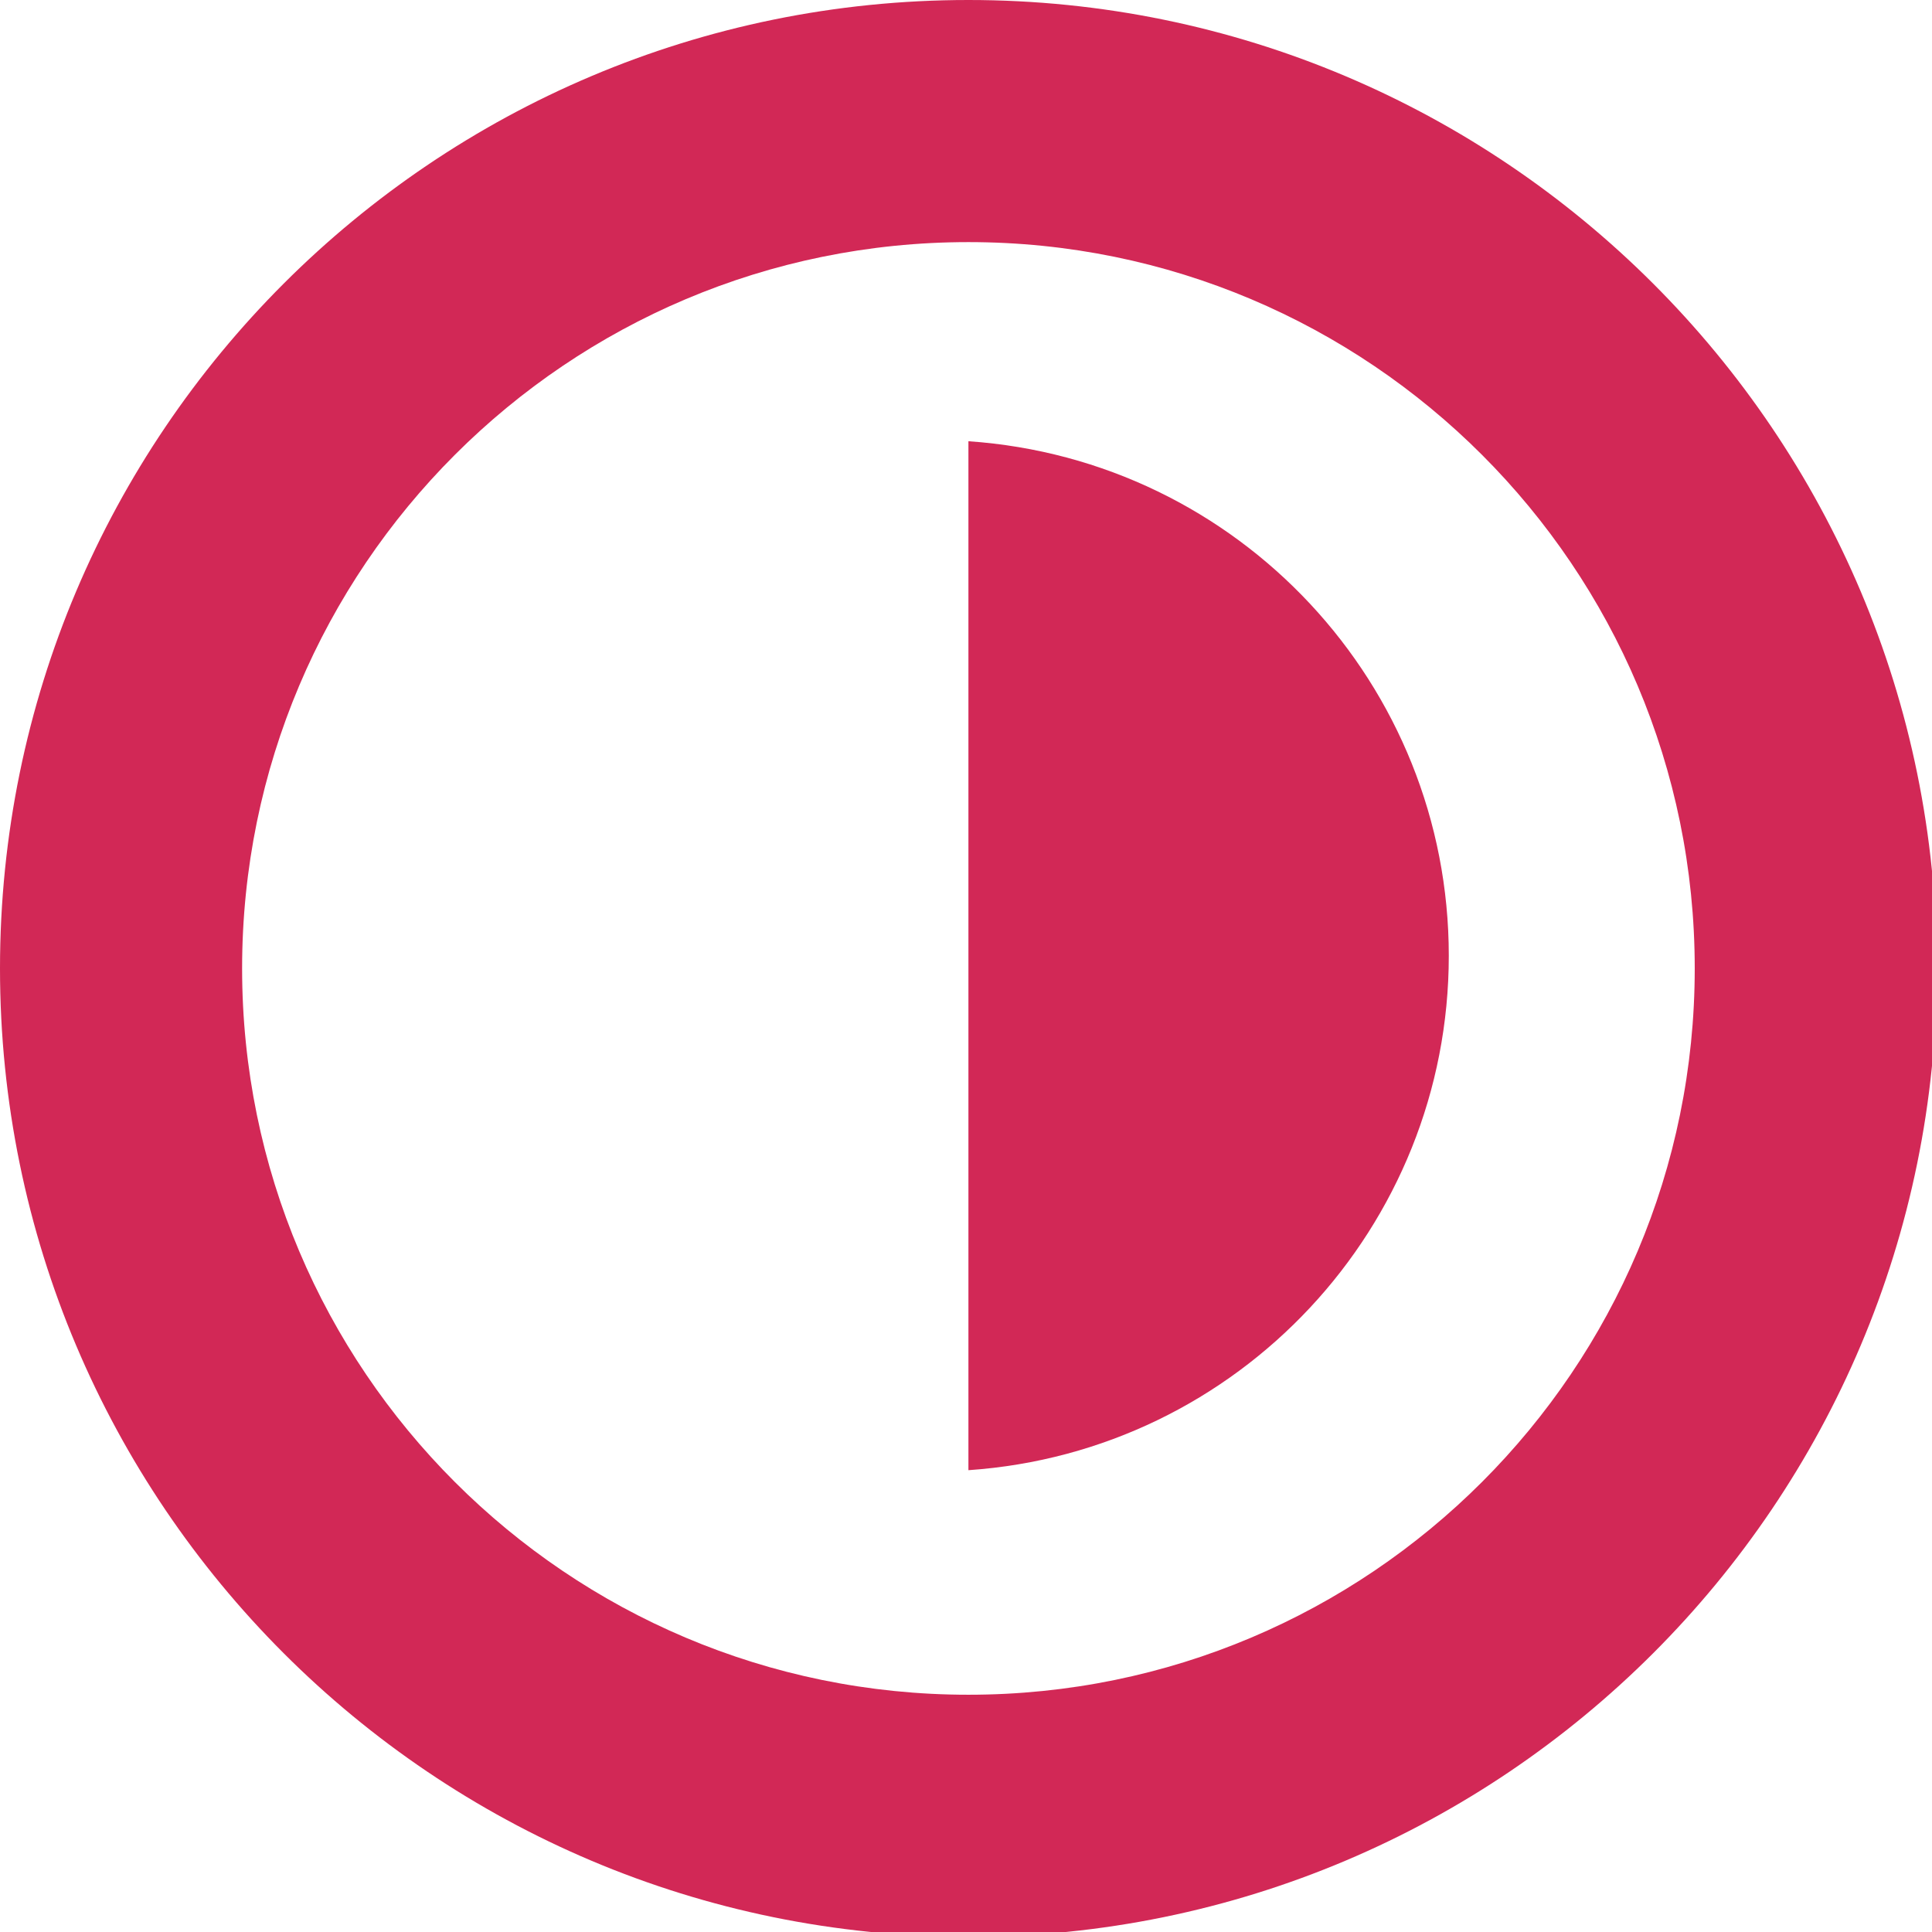
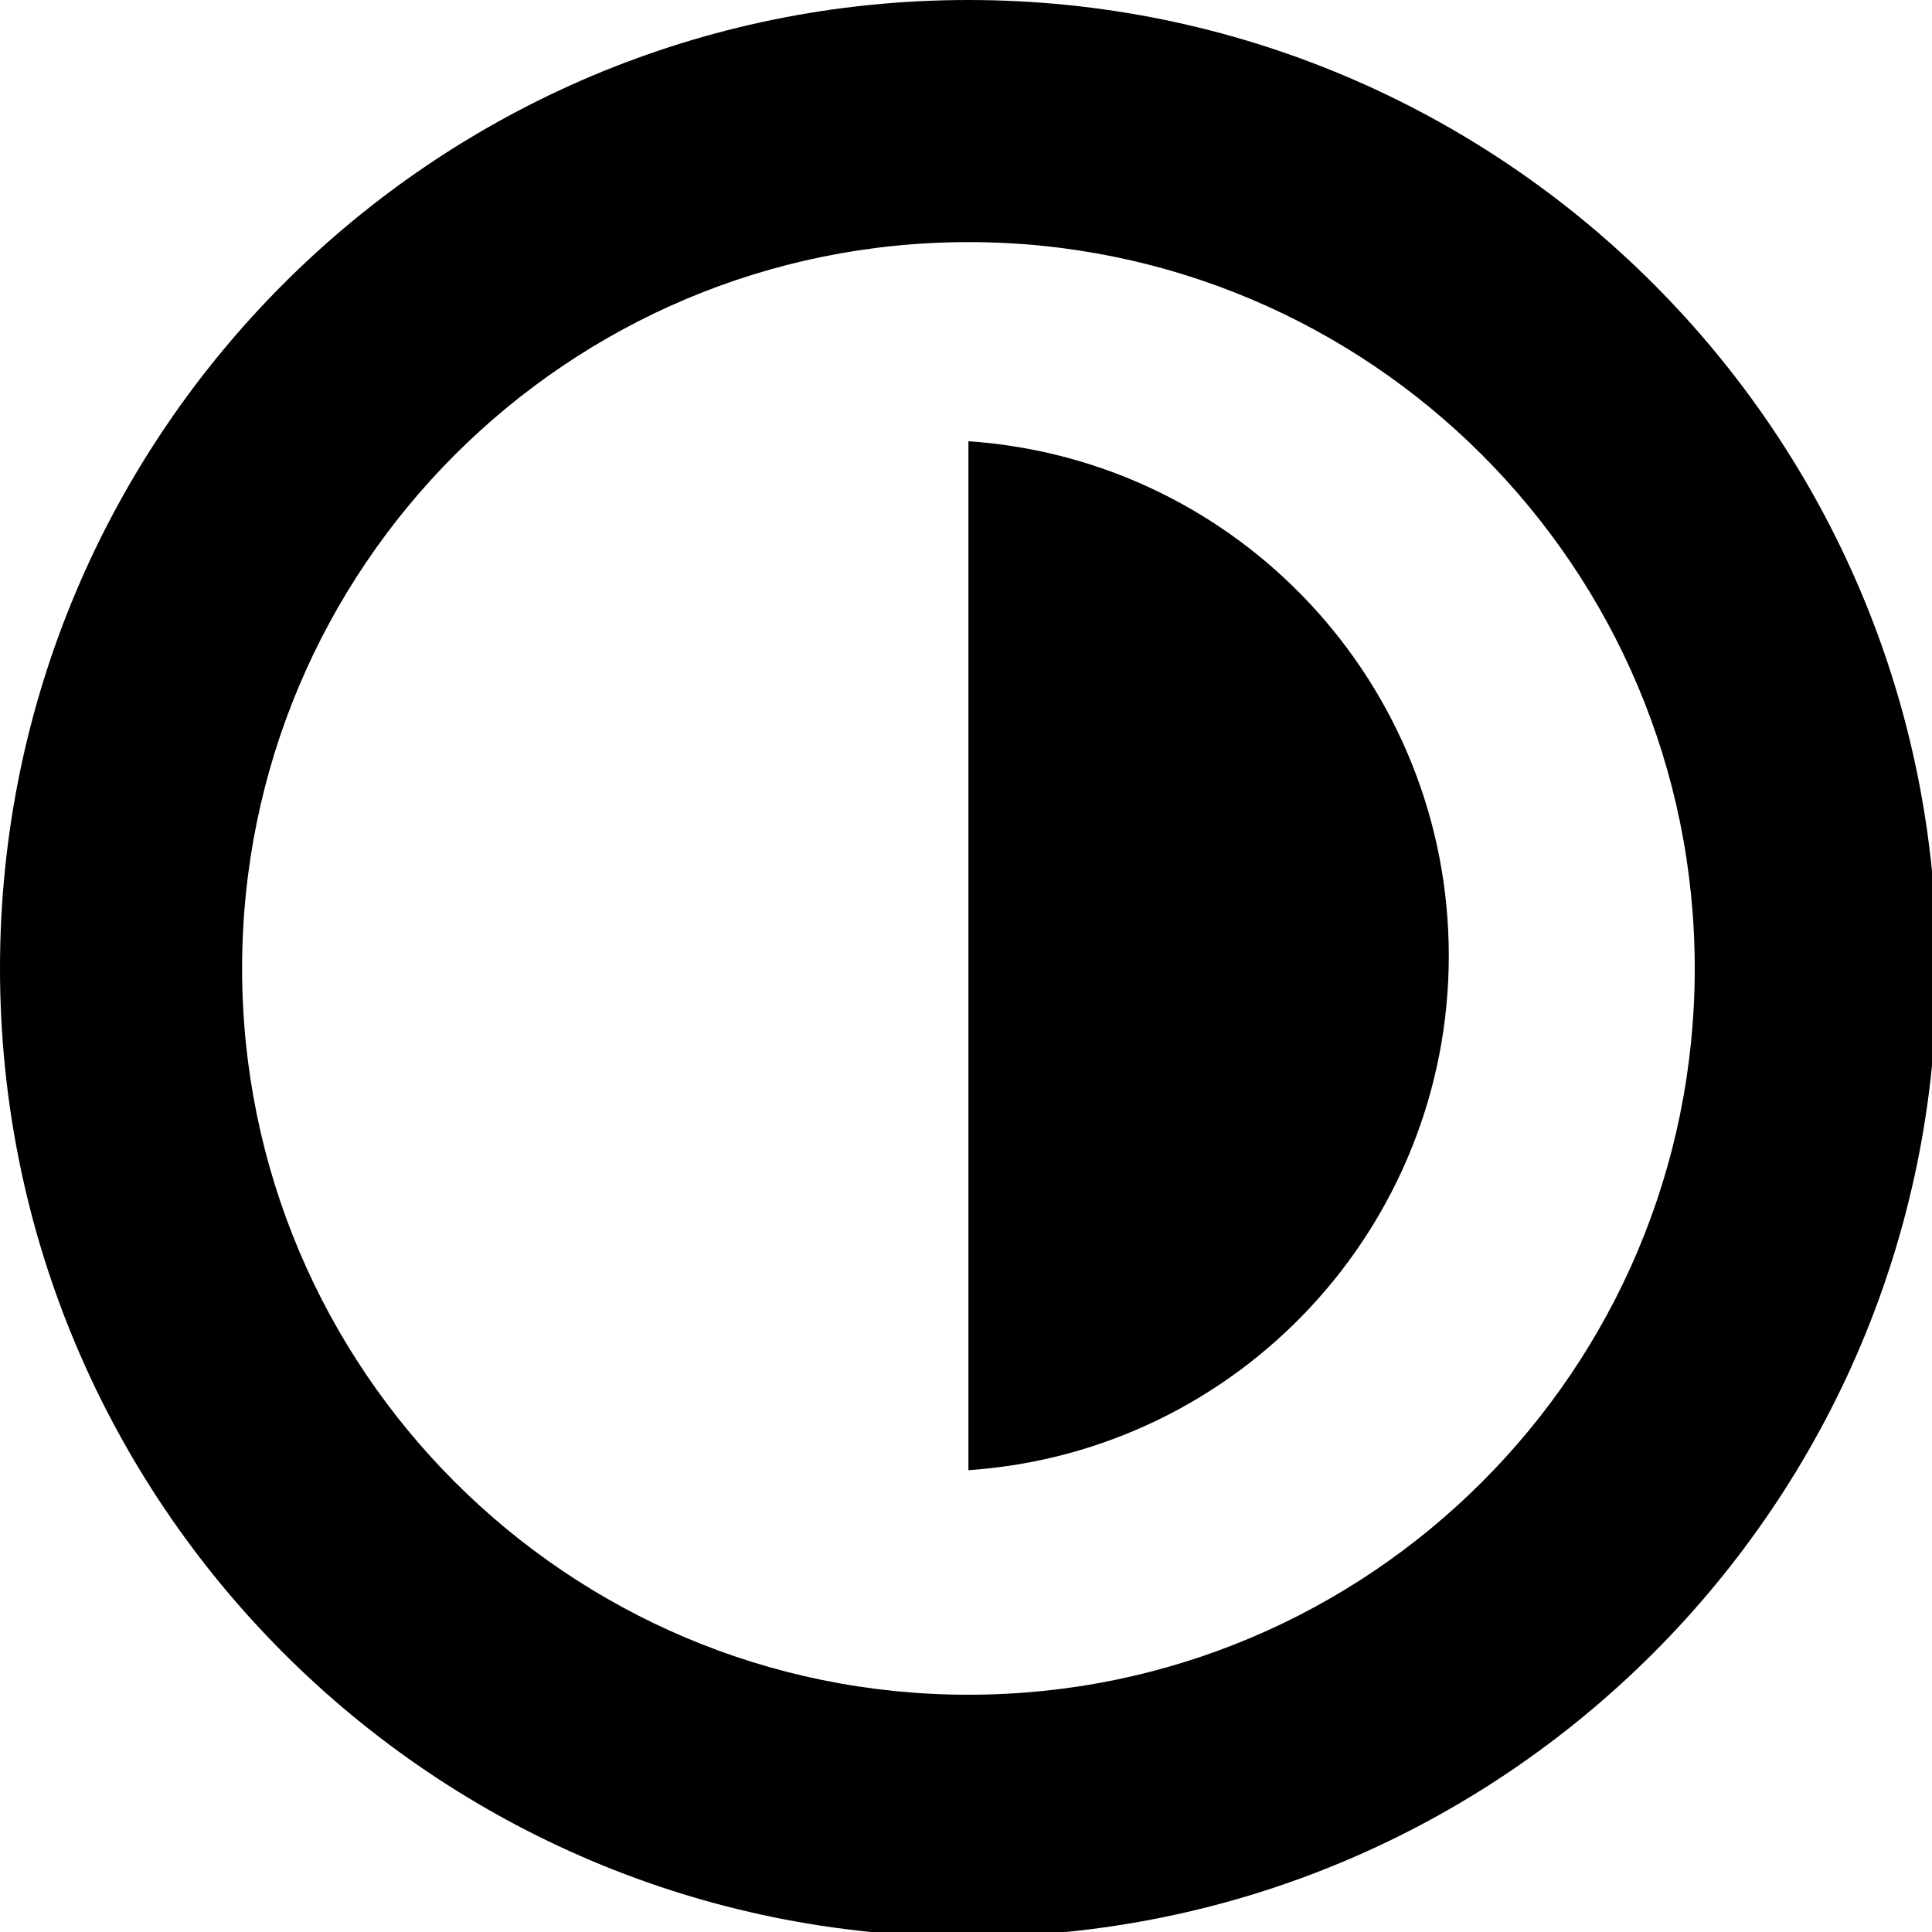
<svg xmlns="http://www.w3.org/2000/svg" viewBox="0 0 31.92 31.92" width="32" height="32">
-   <path d="M16 4A12 12 0 114 16 12 12 0 0116 4m0-4a16 16 0 1016 16A16 16 0 0016 0zm0 24.29a8.52 8.52 0 000-17" fill="#D22856" />
+   <path d="M16 4A12 12 0 114 16 12 12 0 0116 4m0-4a16 16 0 1016 16A16 16 0 0016 0zm0 24.29a8.52 8.52 0 000-17" />
</svg>
